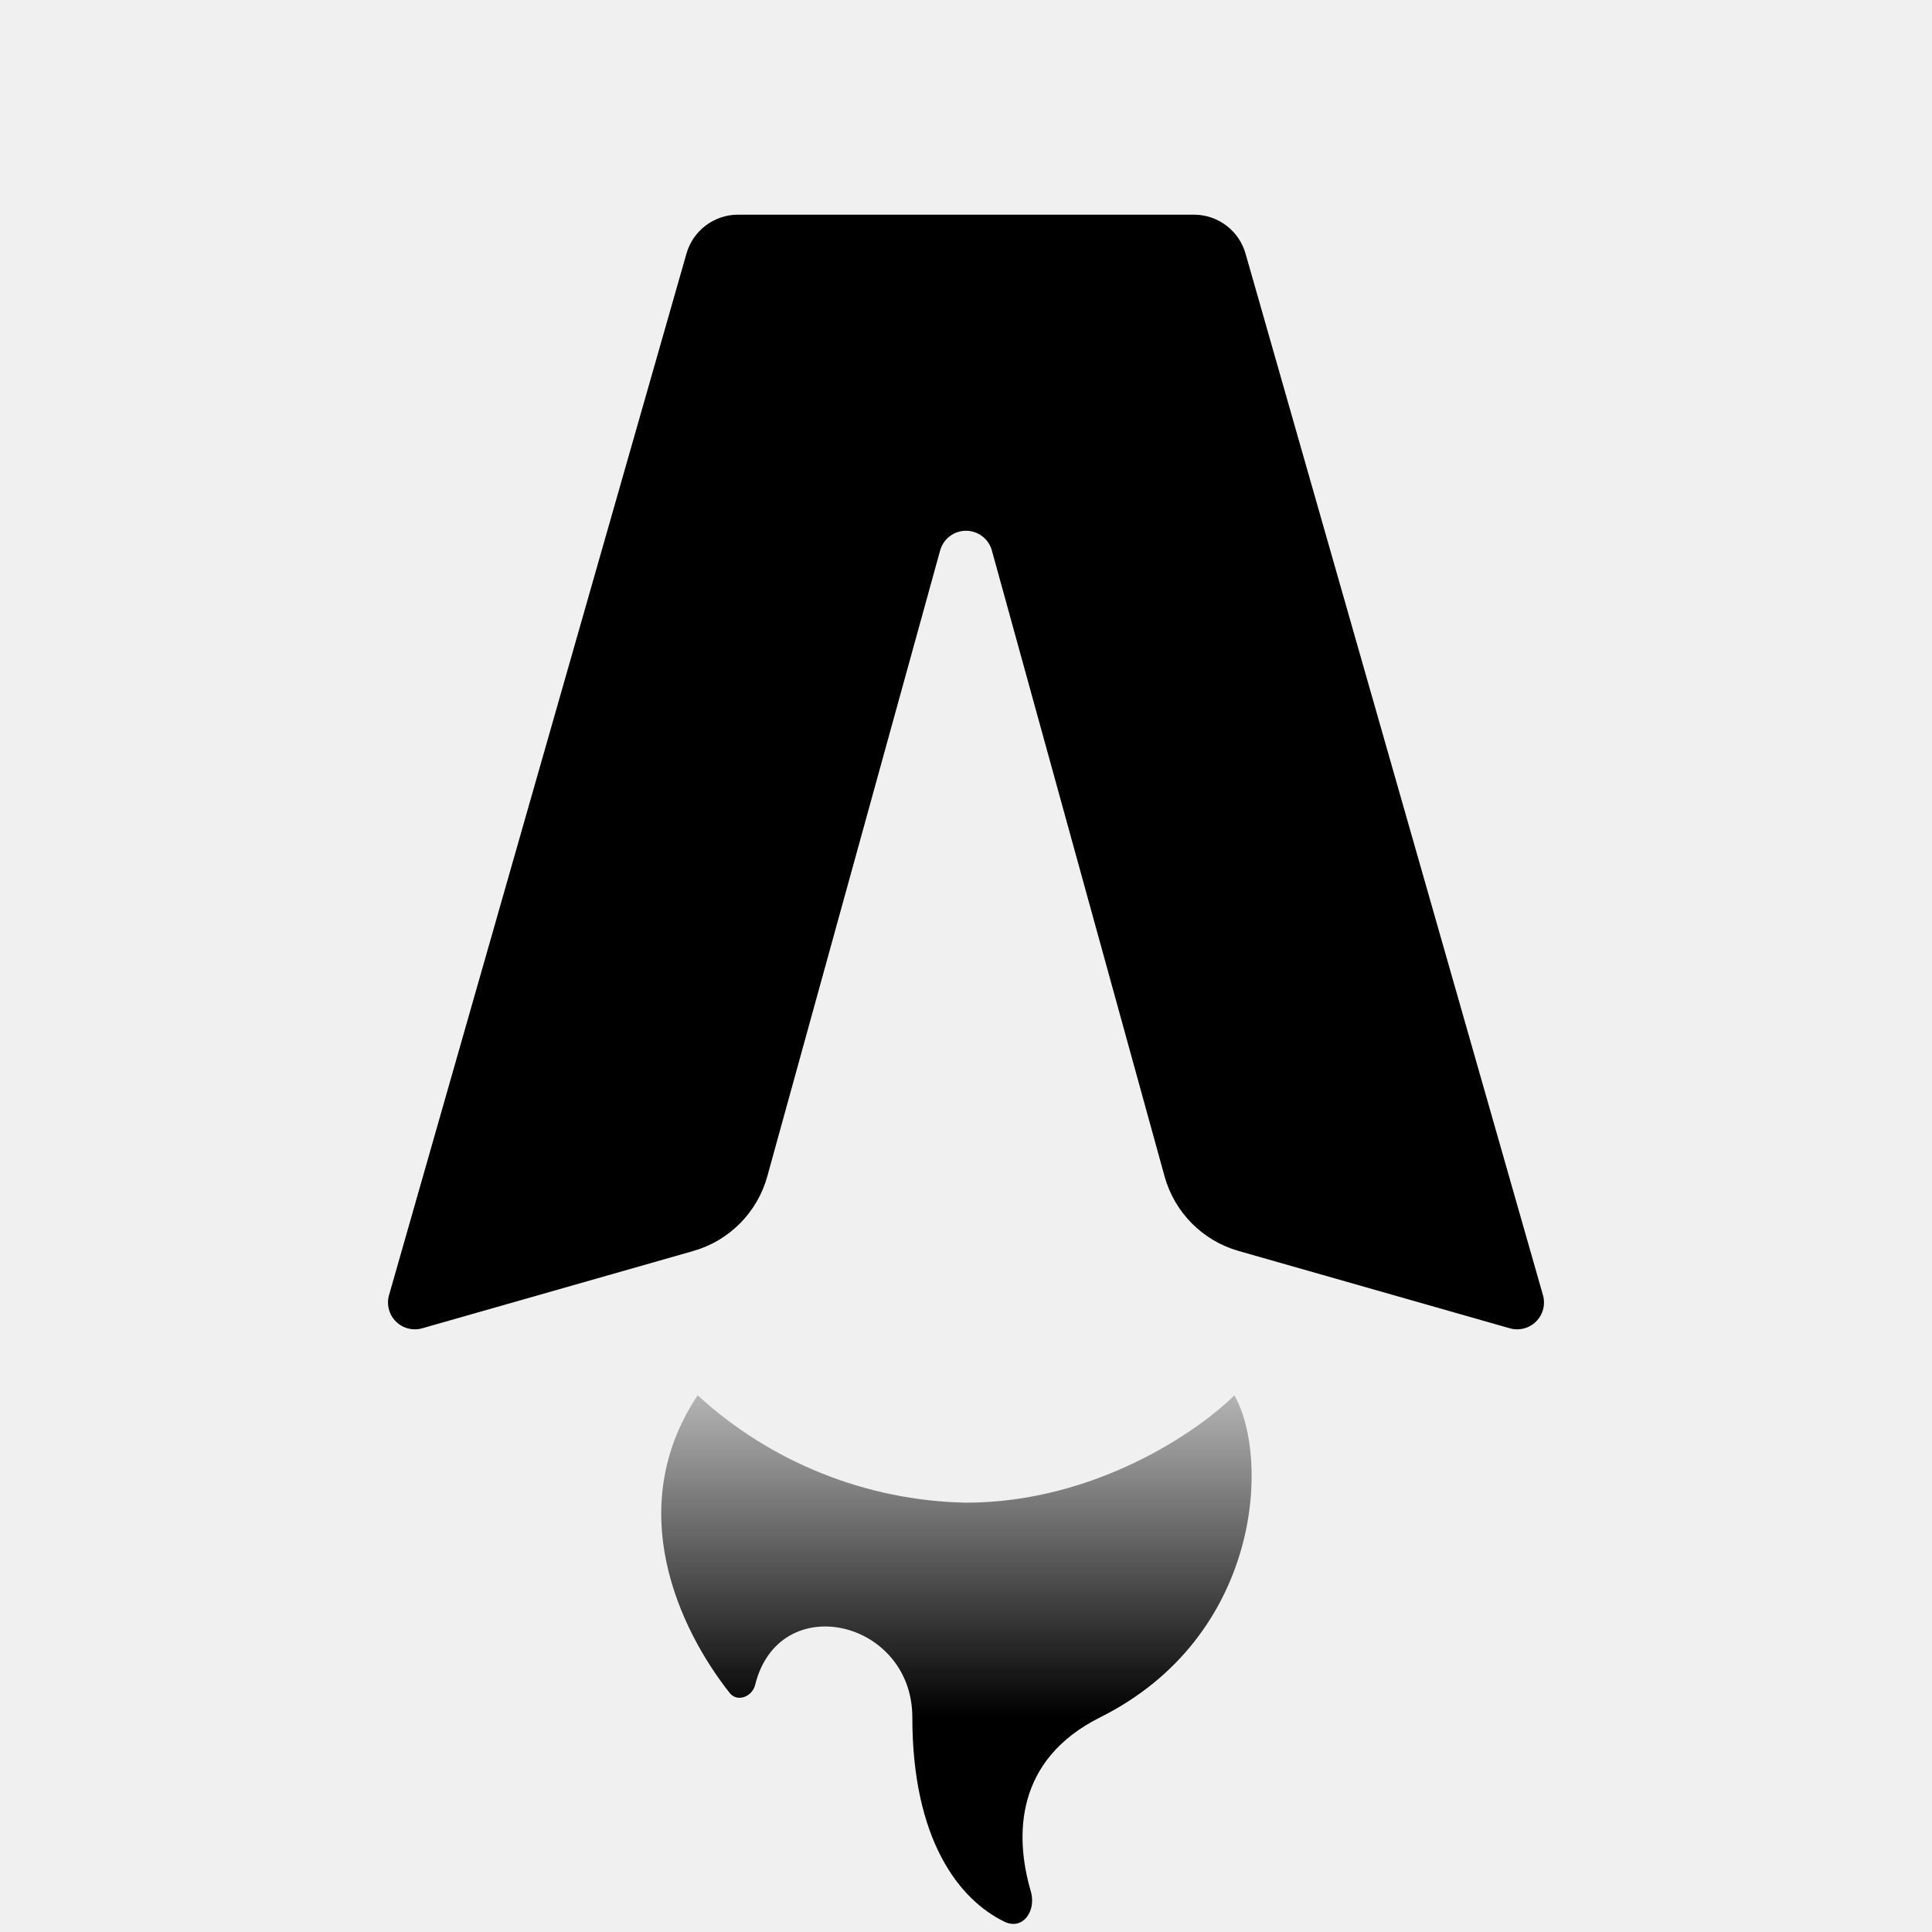
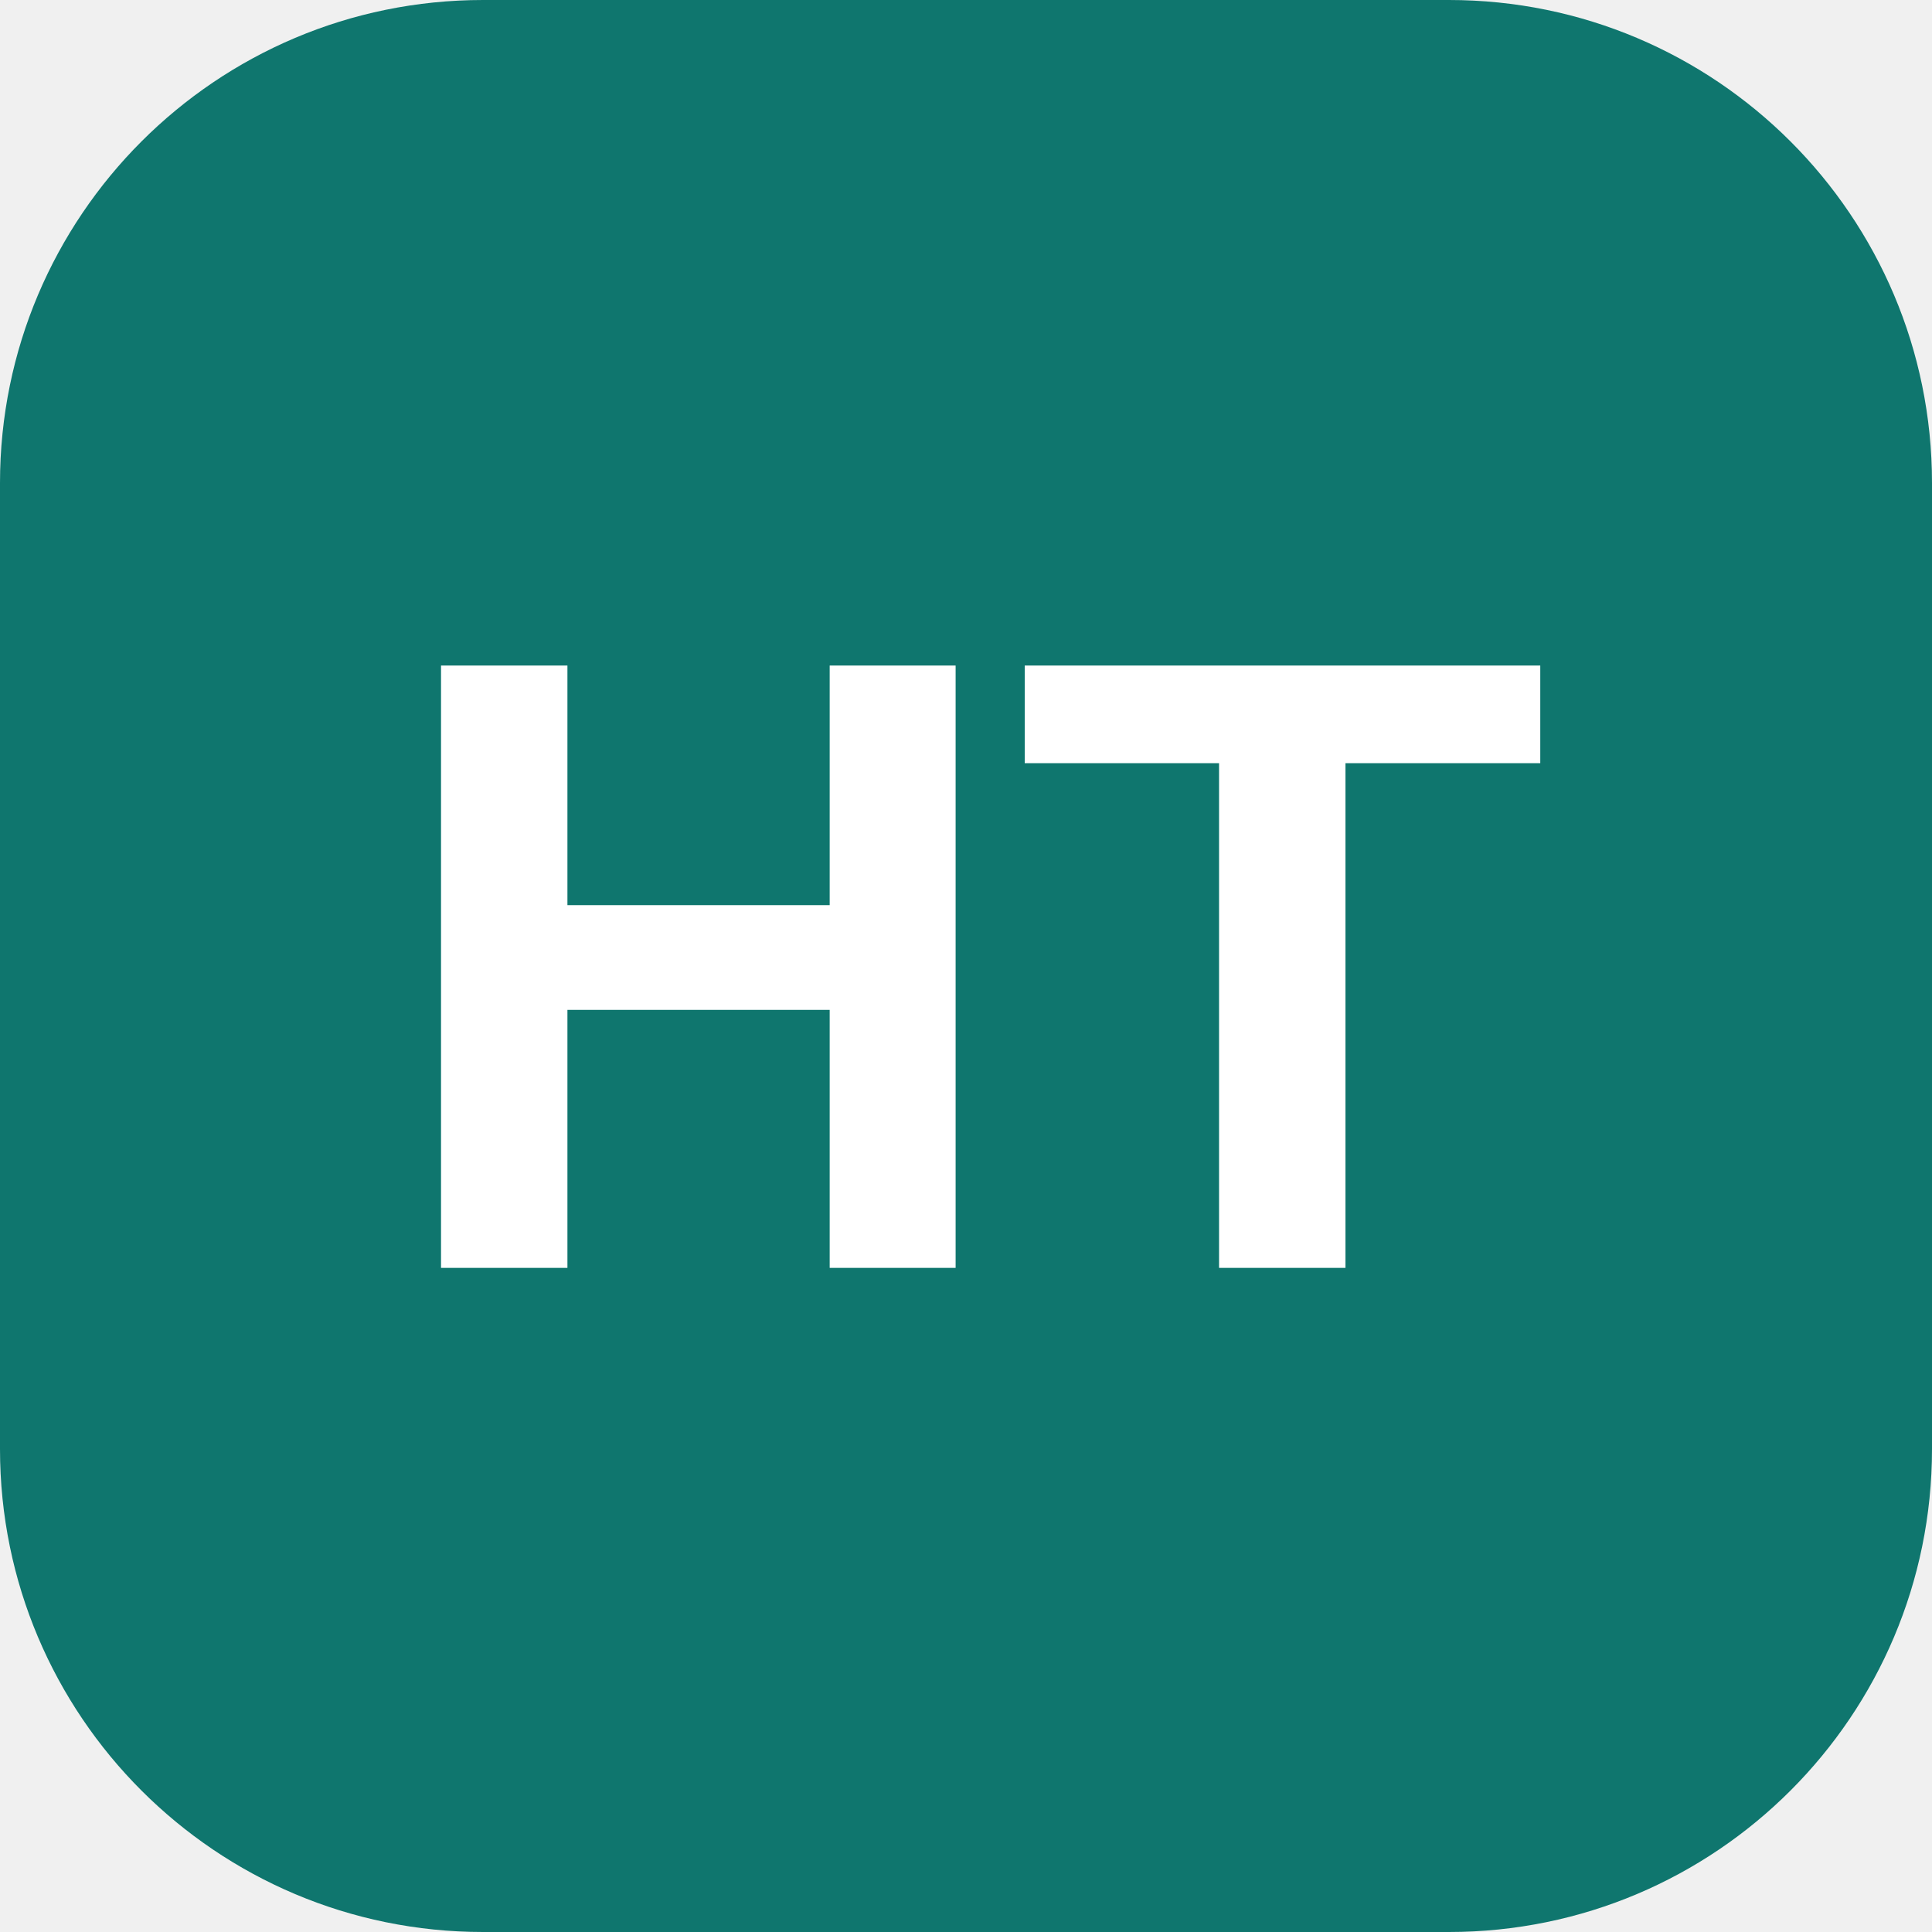
- <svg xmlns="http://www.w3.org/2000/svg" fill="none" viewBox="0 0 36 36">
-   <path fill="#000" d="M22.25 4h-8.5a1 1 0 0 0-.96.73l-5.54 19.4a.5.5 0 0 0 .62.62l5.05-1.44a2 2 0 0 0 1.38-1.4l3.22-11.66a.5.5 0 0 1 .96 0l3.22 11.67a2 2 0 0 0 1.38 1.39l5.05 1.44a.5.5 0 0 0 .62-.62l-5.54-19.4a1 1 0 0 0-.96-.73Z" />
-   <path fill="url(#gradient)" d="M18 28a7.63 7.63 0 0 1-5-2c-1.4 2.1-.35 4.35.6 5.55.14.17.41.07.47-.15.44-1.8 2.93-1.22 2.93.6 0 2.28.87 3.4 1.72 3.81.34.16.59-.2.49-.56-.31-1.05-.29-2.46 1.29-3.25 3-1.5 3.17-4.83 2.5-6-.67.67-2.6 2-5 2Z" />
-   <defs>
-     <linearGradient id="gradient" x1="16" x2="16" y1="32" y2="24" gradientUnits="userSpaceOnUse">
-       <stop stop-color="#000" />
-       <stop offset="1" stop-color="#000" stop-opacity="0" />
-     </linearGradient>
-   </defs>
-   <style>
-     @media (prefers-color-scheme:dark){:root{filter:invert(100%)}}
-   </style>
+ <svg xmlns="http://www.w3.org/2000/svg" viewBox="0 0 64 64">
+   <rect width="64" height="64" rx="16" fill="#0f766e" />
+   <text x="32" y="42" text-anchor="middle" font-family="Arial,sans-serif" font-size="29" font-weight="700" fill="white">HT</text>
</svg>
